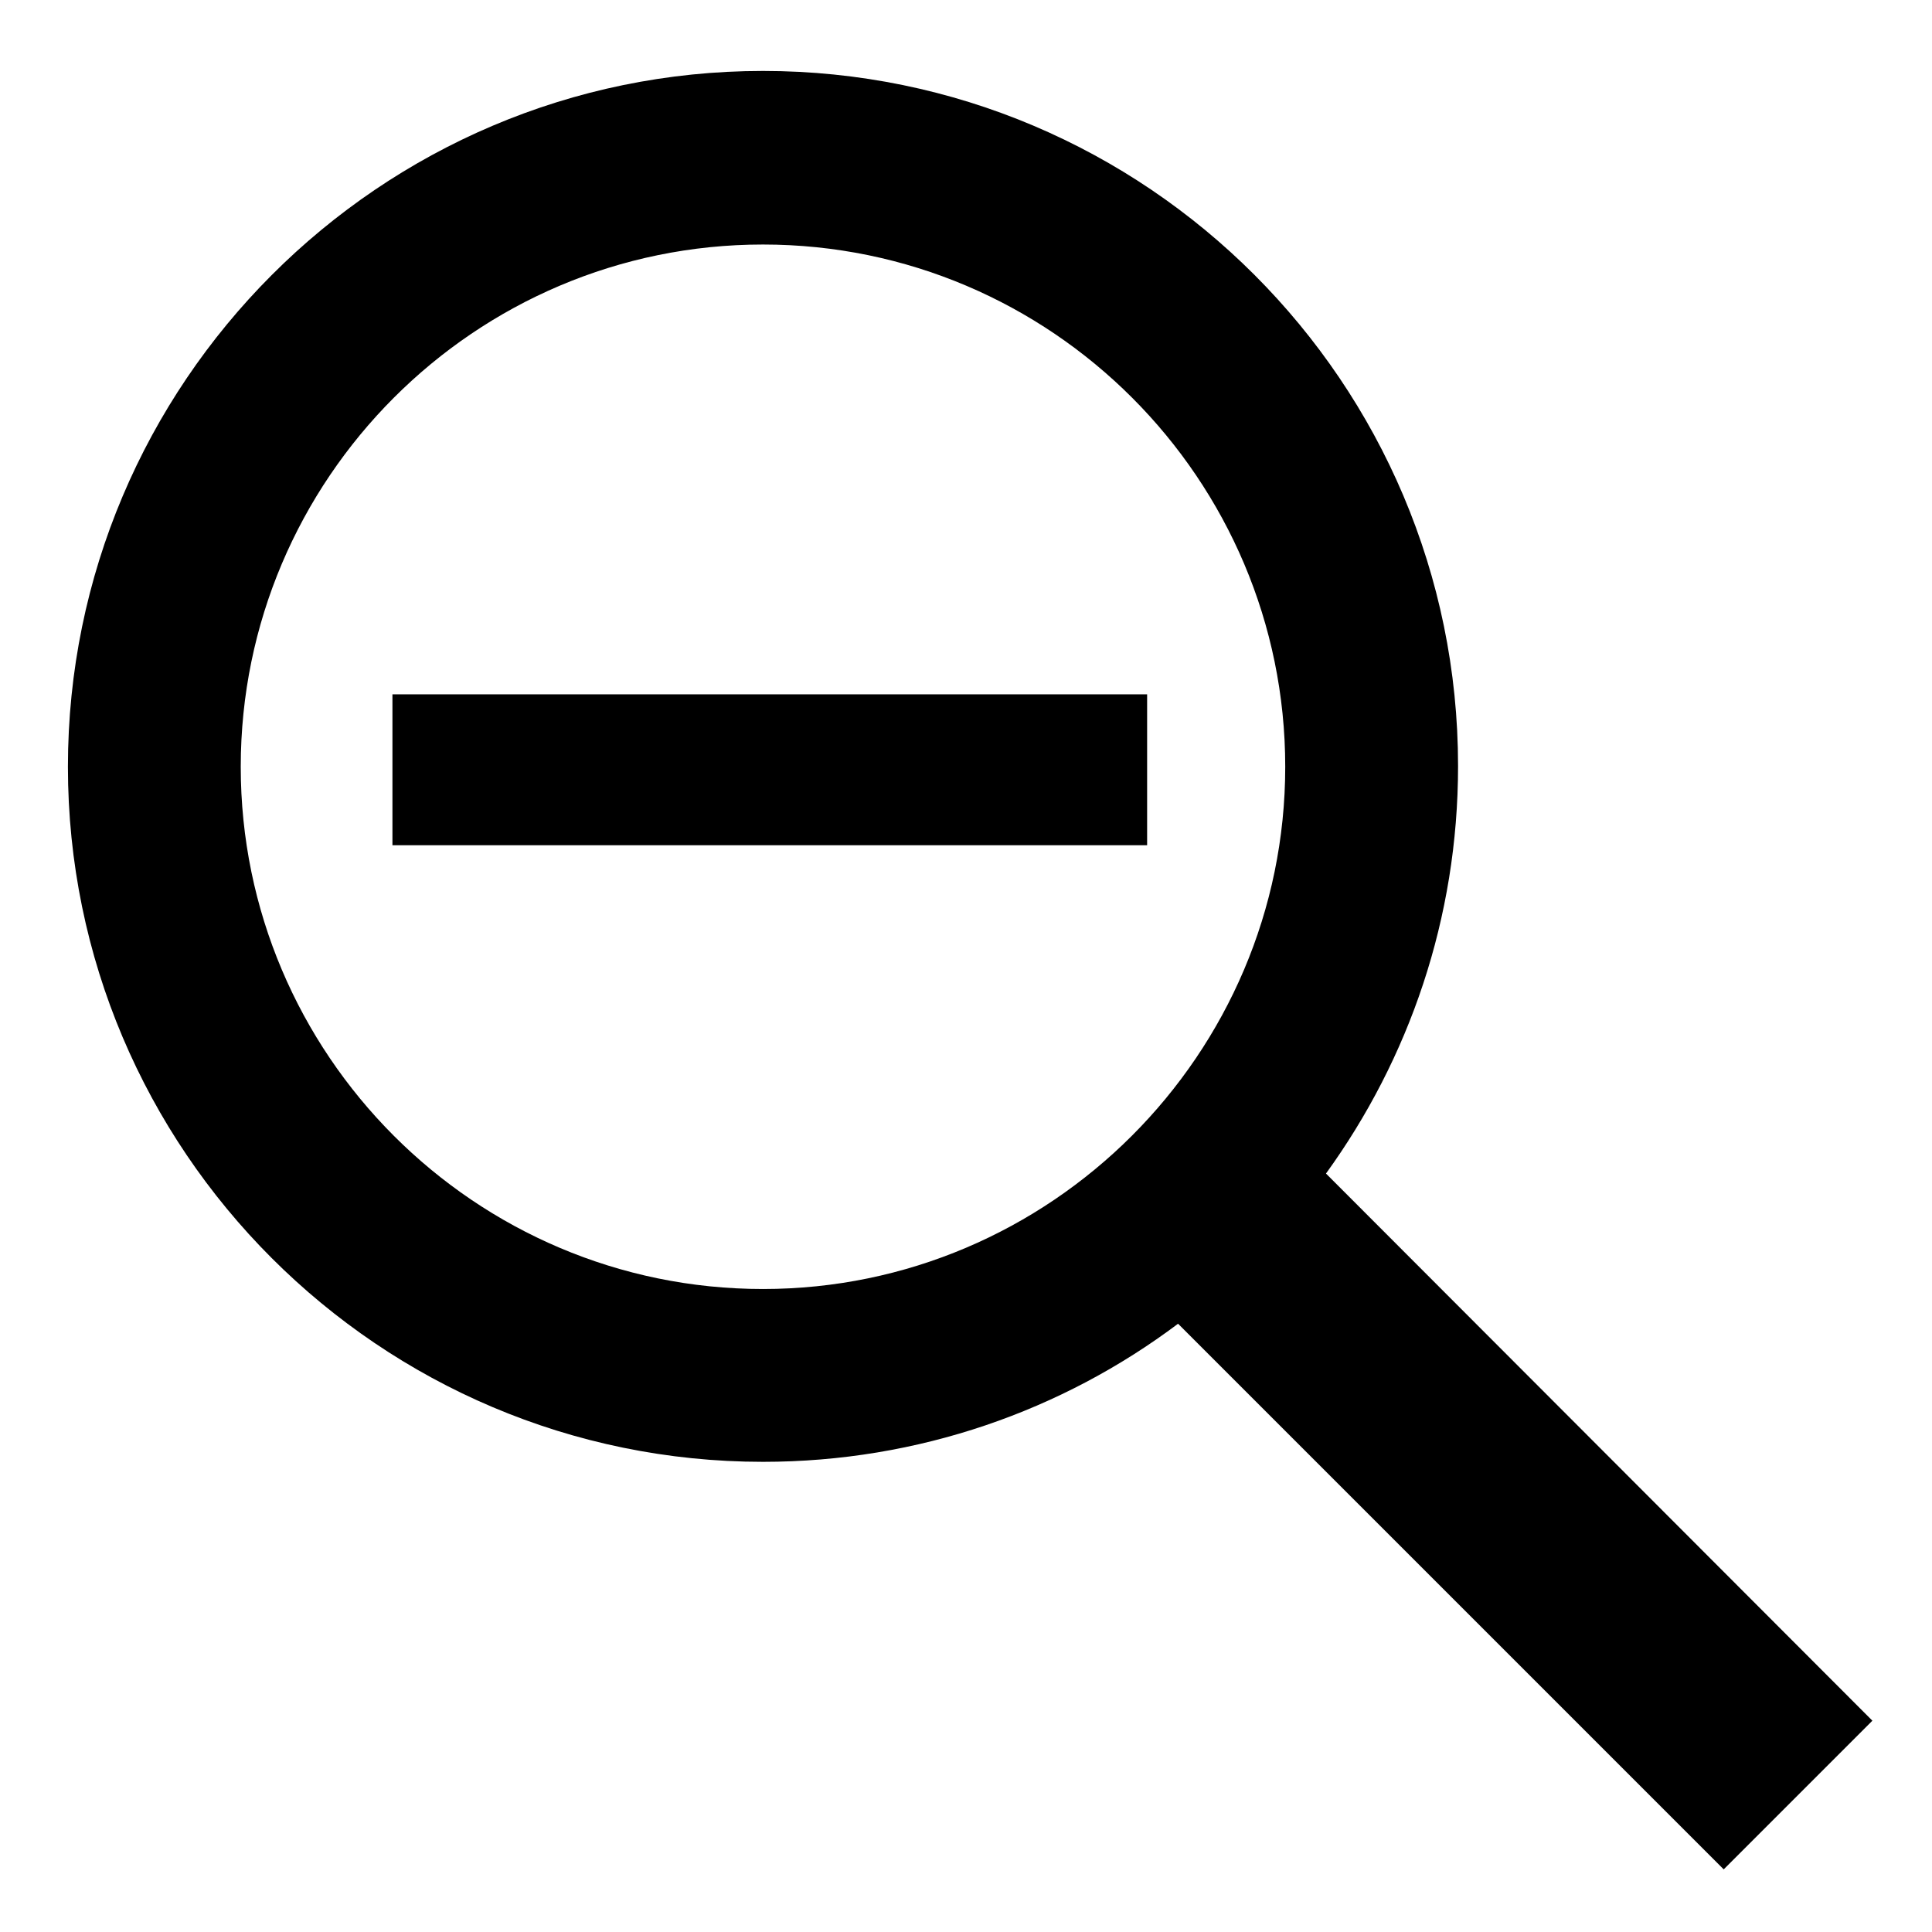
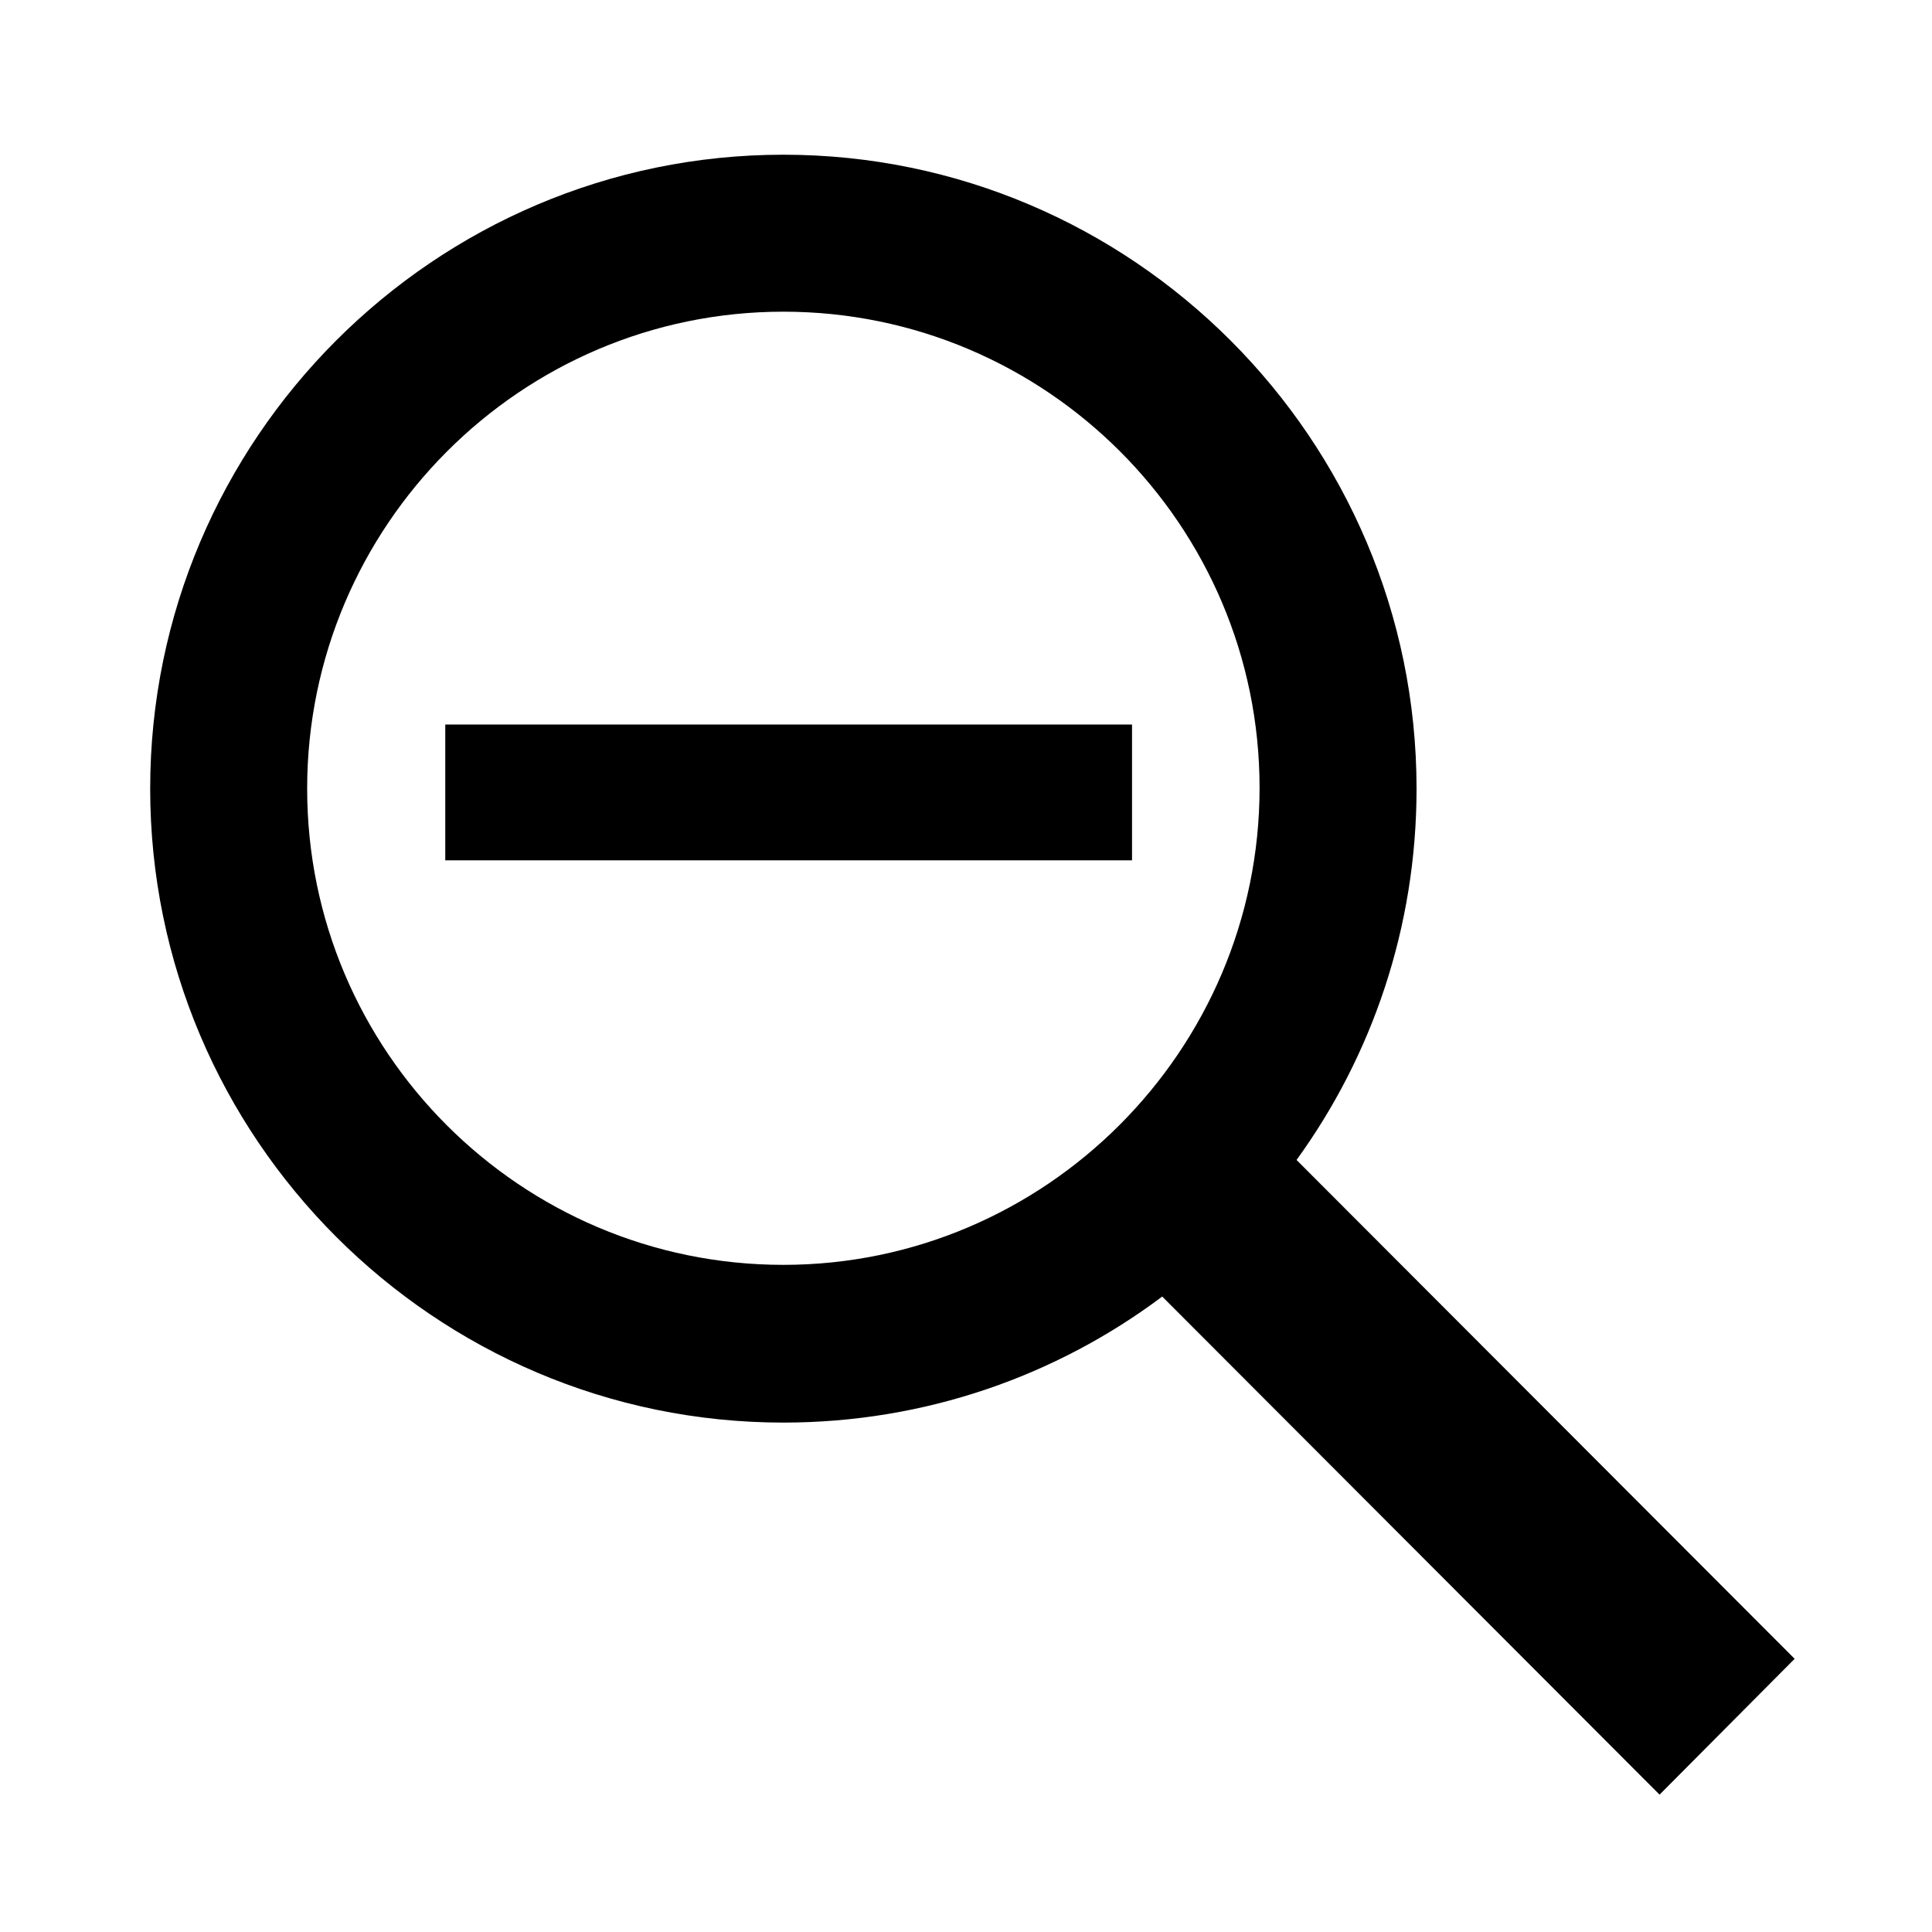
<svg xmlns="http://www.w3.org/2000/svg" viewBox="0 0 256 256">
-   <path fill="currentColor" d="M248.1 228l-72.4-72.5c11-15.2 17.5-33.8 17.5-54 0-50.8-41.3-92.1-92.1-92.1S9 50.8 9 101.6s41.3 92.1 92.1 92.1c20.6 0 39.7-6.8 55-18.3l72.3 72.3L248.1 228zM101.1 170.8c-38.2 0-69.2-31.1-69.2-69.2s31-69.2 69.2-69.2 69.2 31.1 69.2 69.2S139.2 170.8 101.1 170.8zM152 92v20H52V92H152z" />
+   <path fill="currentColor" d="M237.8 219.8l-66-66.1c10-13.8 15.9-30.8 15.9-49.2 0-46.3-37.7-84-83.9-84s-83.9 37.7-83.9 84 37.7 84 83.9 84c18.8 0 36.2-6.2 50.2-16.7l65.9 66L237.8 219.8zM103.8 167.6c-34.8 0-63.1-28.3-63.1-63.1S69 41.3 103.8 41.3s63.1 28.3 63.1 63.1S138.5 167.6 103.8 167.6zM150 96v18H59V96H150z" />
</svg>
